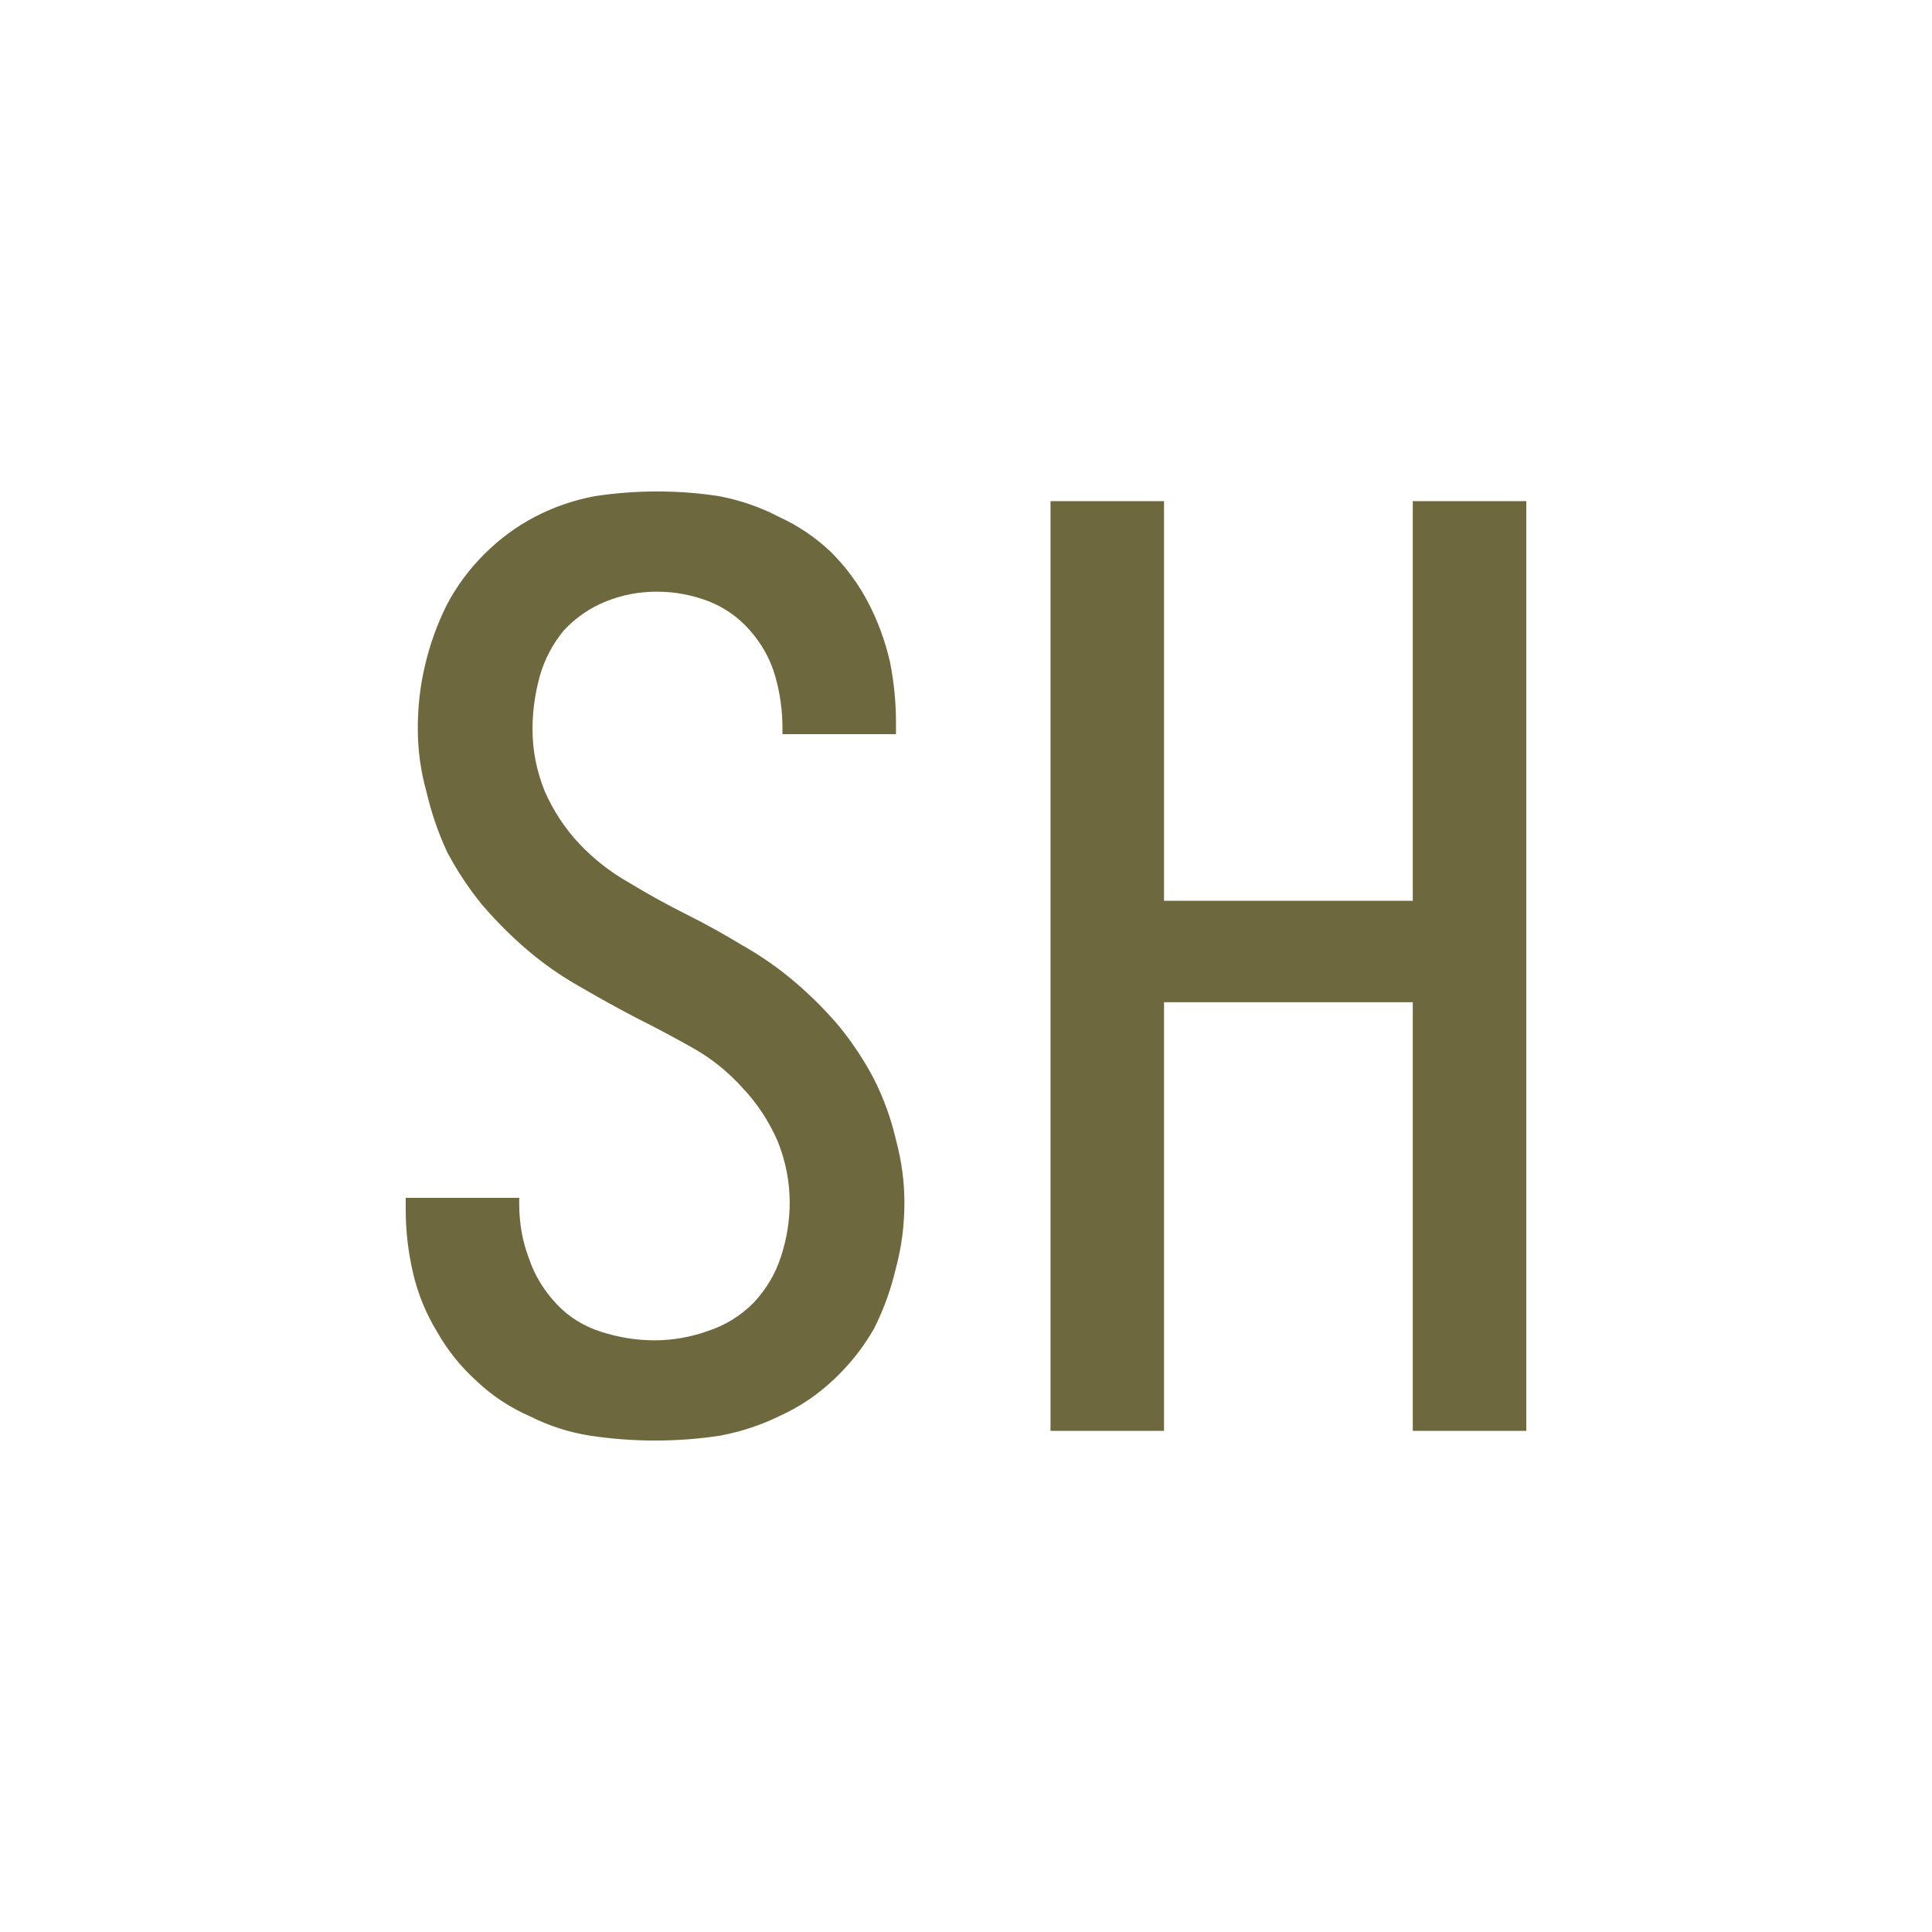
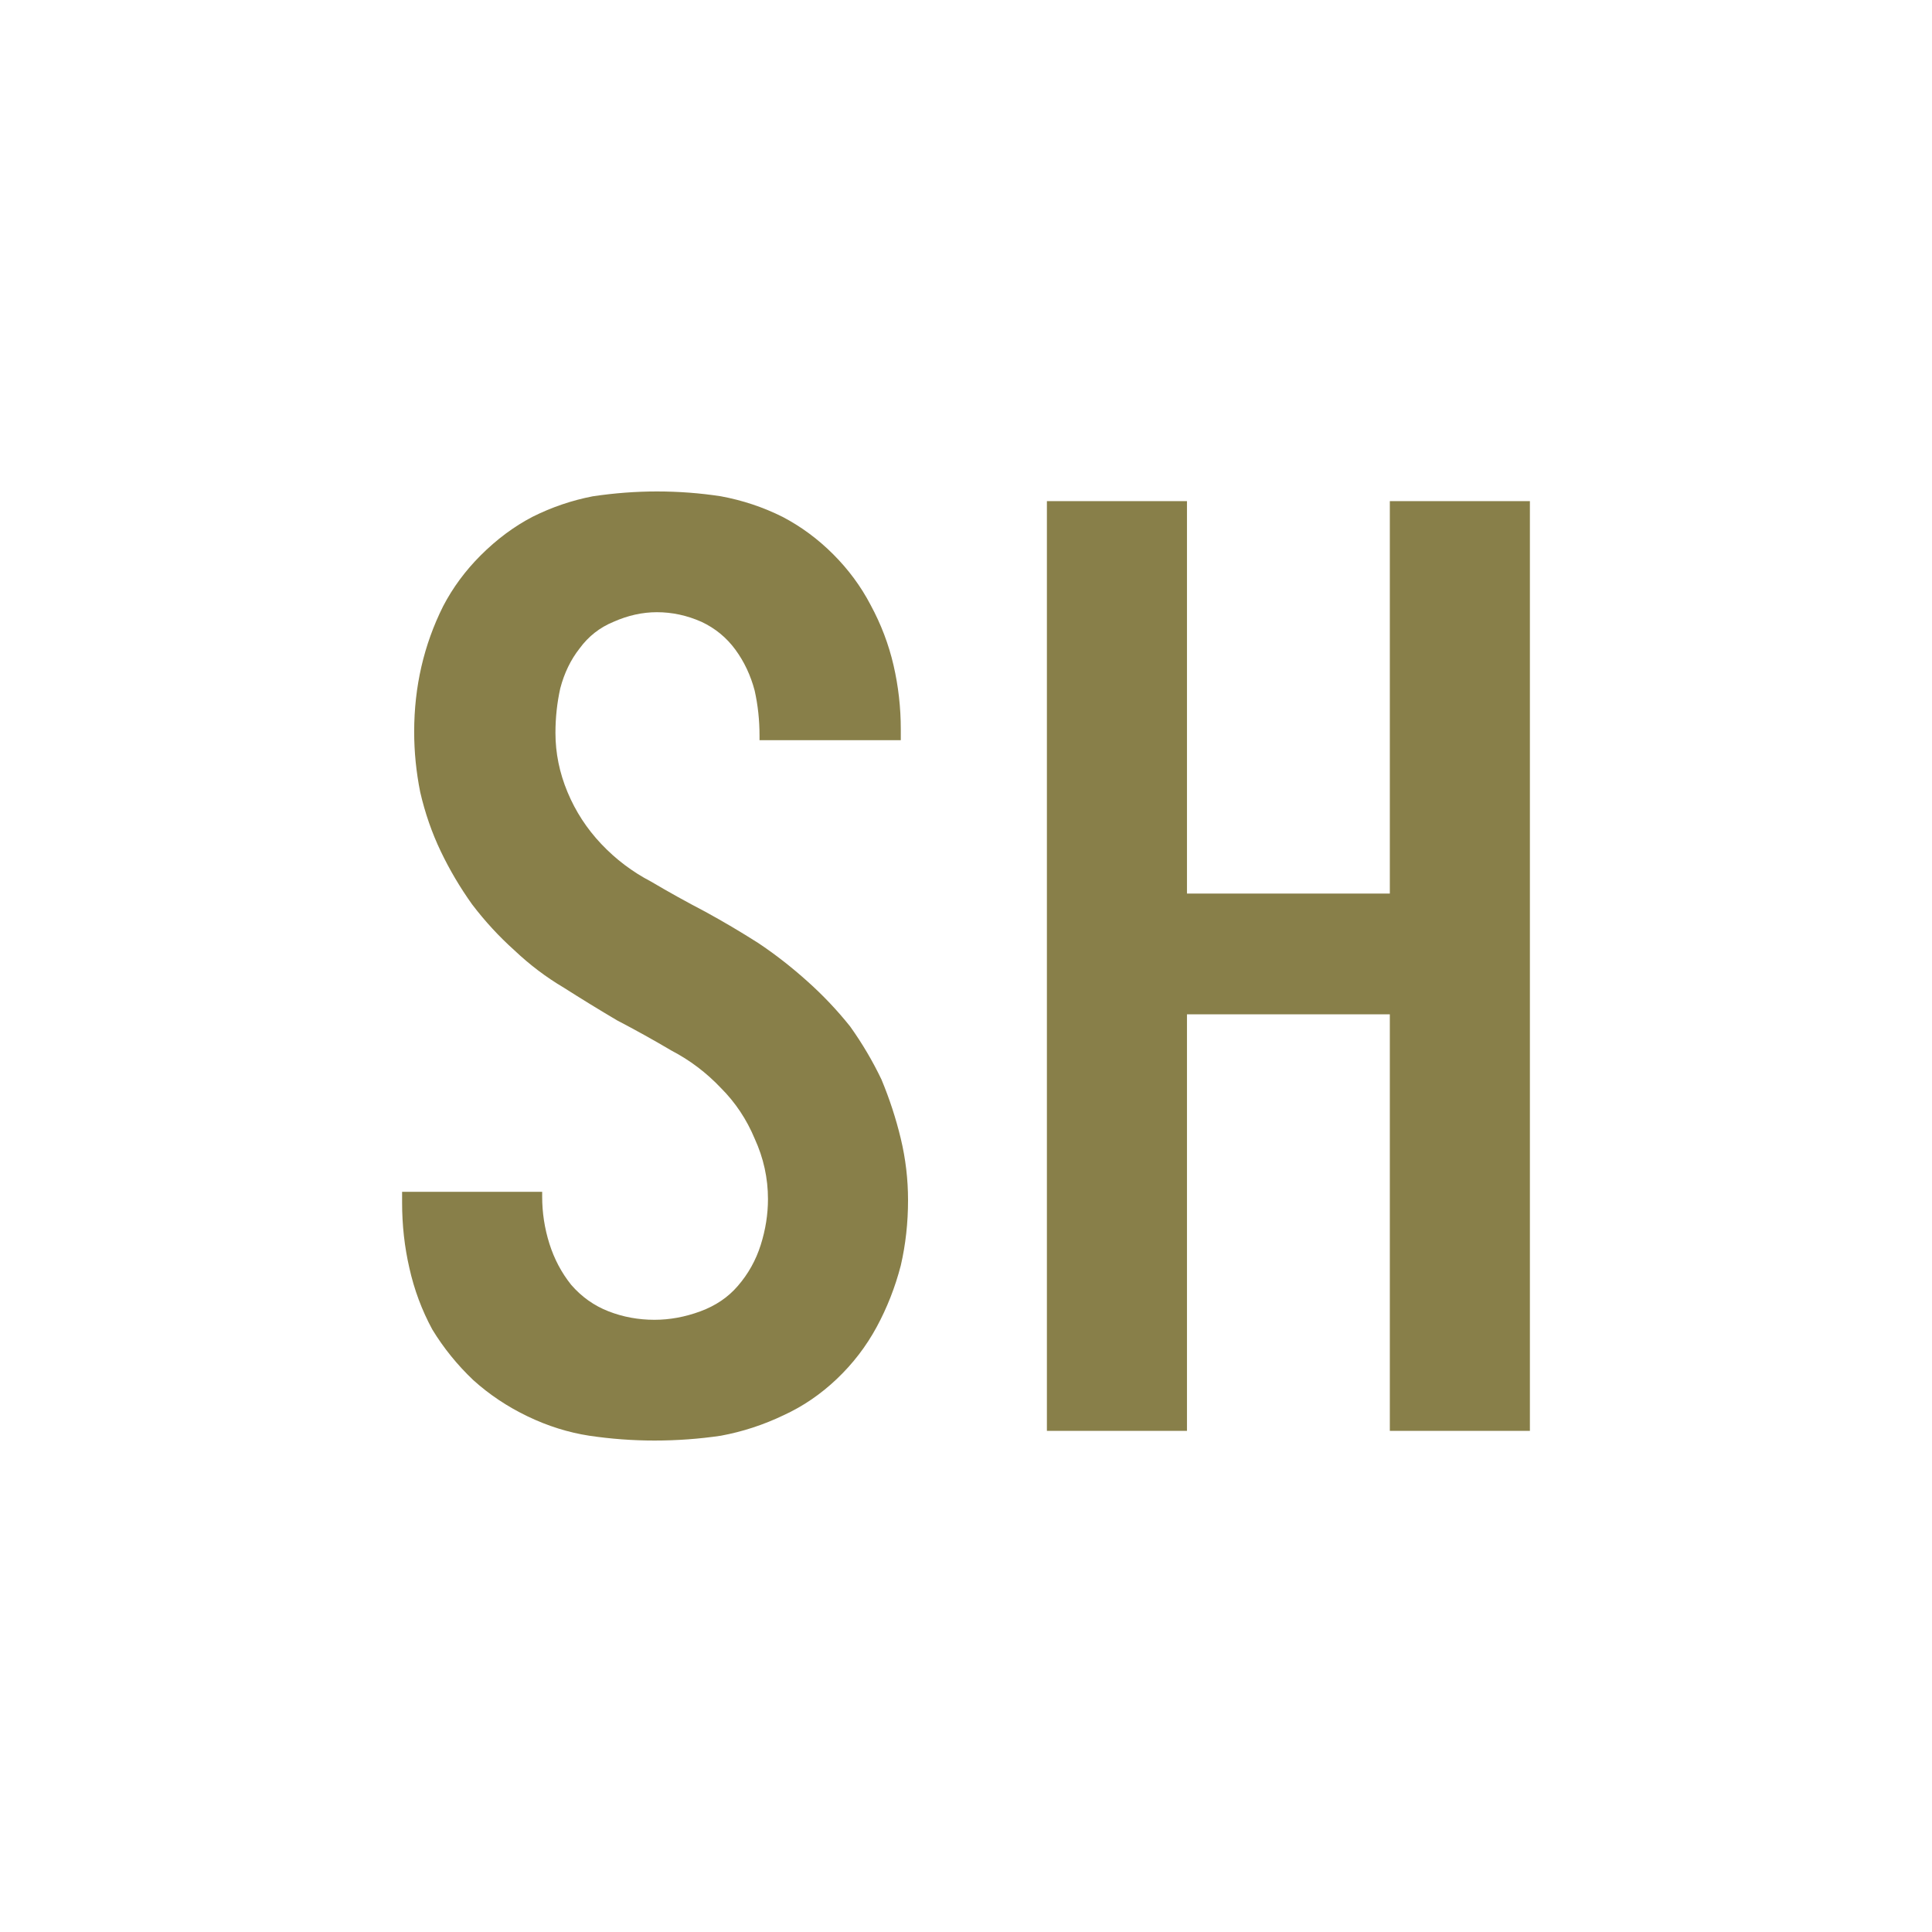
<svg xmlns="http://www.w3.org/2000/svg" width="16" height="16" viewBox="0 0 16 16">
-   <path fill="#6e683e" d="M5.42 11.93Q5.16 11.93 4.89 11.89Q4.63 11.85 4.39 11.73Q4.14 11.62 3.95 11.44Q3.75 11.26 3.62 11.03Q3.48 10.8 3.42 10.54Q3.36 10.28 3.36 10.02V9.92H4.3V9.97Q4.3 10.21 4.38 10.42Q4.45 10.63 4.61 10.8Q4.76 10.96 4.98 11.03Q5.2 11.1 5.42 11.1Q5.65 11.1 5.87 11.02Q6.08 10.95 6.24 10.79Q6.4 10.62 6.47 10.4Q6.54 10.18 6.54 9.96Q6.54 9.7 6.44 9.45Q6.33 9.2 6.15 9.01Q5.97 8.81 5.74 8.68Q5.51 8.55 5.27 8.43Q5.04 8.31 4.8 8.17Q4.57 8.04 4.37 7.87Q4.17 7.7 3.99 7.49Q3.82 7.28 3.7 7.05Q3.59 6.81 3.53 6.55Q3.46 6.3 3.46 6.03Q3.46 5.76 3.52 5.51Q3.58 5.25 3.7 5.01Q3.82 4.78 4.01 4.59Q4.2 4.4 4.43 4.28Q4.66 4.16 4.92 4.11Q5.18 4.07 5.44 4.07Q5.71 4.07 5.96 4.11Q6.22 4.16 6.45 4.28Q6.69 4.39 6.88 4.57Q7.07 4.76 7.19 4.99Q7.31 5.22 7.37 5.48Q7.42 5.73 7.42 5.98V6.08H6.48V6.03Q6.48 5.81 6.42 5.6Q6.36 5.39 6.21 5.22Q6.07 5.06 5.87 4.98Q5.66 4.9 5.44 4.9Q5.22 4.9 5.02 4.98Q4.82 5.06 4.67 5.22Q4.53 5.39 4.47 5.6Q4.41 5.82 4.41 6.04Q4.41 6.3 4.51 6.55Q4.62 6.8 4.8 6.99Q4.98 7.18 5.21 7.31Q5.44 7.45 5.68 7.57Q5.92 7.69 6.15 7.83Q6.38 7.96 6.58 8.13Q6.78 8.3 6.95 8.5Q7.12 8.71 7.24 8.94Q7.36 9.18 7.42 9.44Q7.49 9.7 7.49 9.96Q7.49 10.24 7.42 10.5Q7.36 10.76 7.24 11Q7.11 11.23 6.91 11.42Q6.71 11.61 6.47 11.72Q6.23 11.84 5.96 11.89Q5.7 11.93 5.42 11.93ZM8.7 11.85V4.15H9.64V7.46H11.7V4.15H12.64V11.85H11.7V8.3H9.64V11.85Z" />
+   <path fill="#887f49" d="M5.42 11.93Q5.15 11.93 4.88 11.89Q4.62 11.85 4.37 11.73Q4.12 11.61 3.92 11.43Q3.72 11.24 3.58 11.01Q3.45 10.77 3.39 10.5Q3.33 10.24 3.33 9.96V9.87H4.49V9.91Q4.49 10.11 4.55 10.3Q4.61 10.49 4.73 10.64Q4.86 10.79 5.04 10.86Q5.22 10.93 5.42 10.93Q5.61 10.93 5.8 10.86Q5.99 10.79 6.11 10.65Q6.24 10.5 6.3 10.31Q6.36 10.12 6.36 9.93Q6.36 9.67 6.25 9.43Q6.15 9.19 5.97 9.01Q5.79 8.82 5.56 8.7Q5.34 8.57 5.11 8.45Q4.89 8.32 4.67 8.18Q4.45 8.05 4.26 7.87Q4.07 7.7 3.91 7.49Q3.76 7.28 3.65 7.05Q3.54 6.82 3.48 6.56Q3.43 6.31 3.43 6.06Q3.43 5.78 3.49 5.52Q3.55 5.26 3.67 5.02Q3.79 4.79 3.98 4.6Q4.18 4.4 4.41 4.28Q4.65 4.16 4.91 4.11Q5.18 4.07 5.44 4.07Q5.71 4.07 5.97 4.11Q6.24 4.16 6.48 4.28Q6.71 4.4 6.9 4.59Q7.09 4.78 7.21 5.01Q7.34 5.25 7.4 5.51Q7.46 5.77 7.46 6.04V6.13H6.29V6.09Q6.29 5.9 6.25 5.72Q6.2 5.53 6.09 5.38Q5.98 5.23 5.81 5.15Q5.63 5.07 5.44 5.07Q5.26 5.07 5.08 5.15Q4.91 5.22 4.8 5.37Q4.69 5.51 4.64 5.7Q4.6 5.88 4.6 6.07Q4.6 6.32 4.7 6.56Q4.8 6.8 4.98 6.99Q5.16 7.18 5.39 7.3Q5.61 7.43 5.84 7.55Q6.06 7.67 6.28 7.81Q6.49 7.95 6.69 8.13Q6.88 8.3 7.04 8.5Q7.19 8.71 7.3 8.94Q7.4 9.18 7.46 9.43Q7.52 9.68 7.52 9.94Q7.52 10.22 7.46 10.48Q7.39 10.75 7.26 10.99Q7.13 11.23 6.93 11.42Q6.73 11.61 6.49 11.72Q6.24 11.84 5.97 11.89Q5.7 11.93 5.42 11.93ZM8.67 11.85V4.15H9.83V7.4H11.51V4.15H12.67V11.85H11.51V8.4H9.83V11.85Z" />
</svg>
